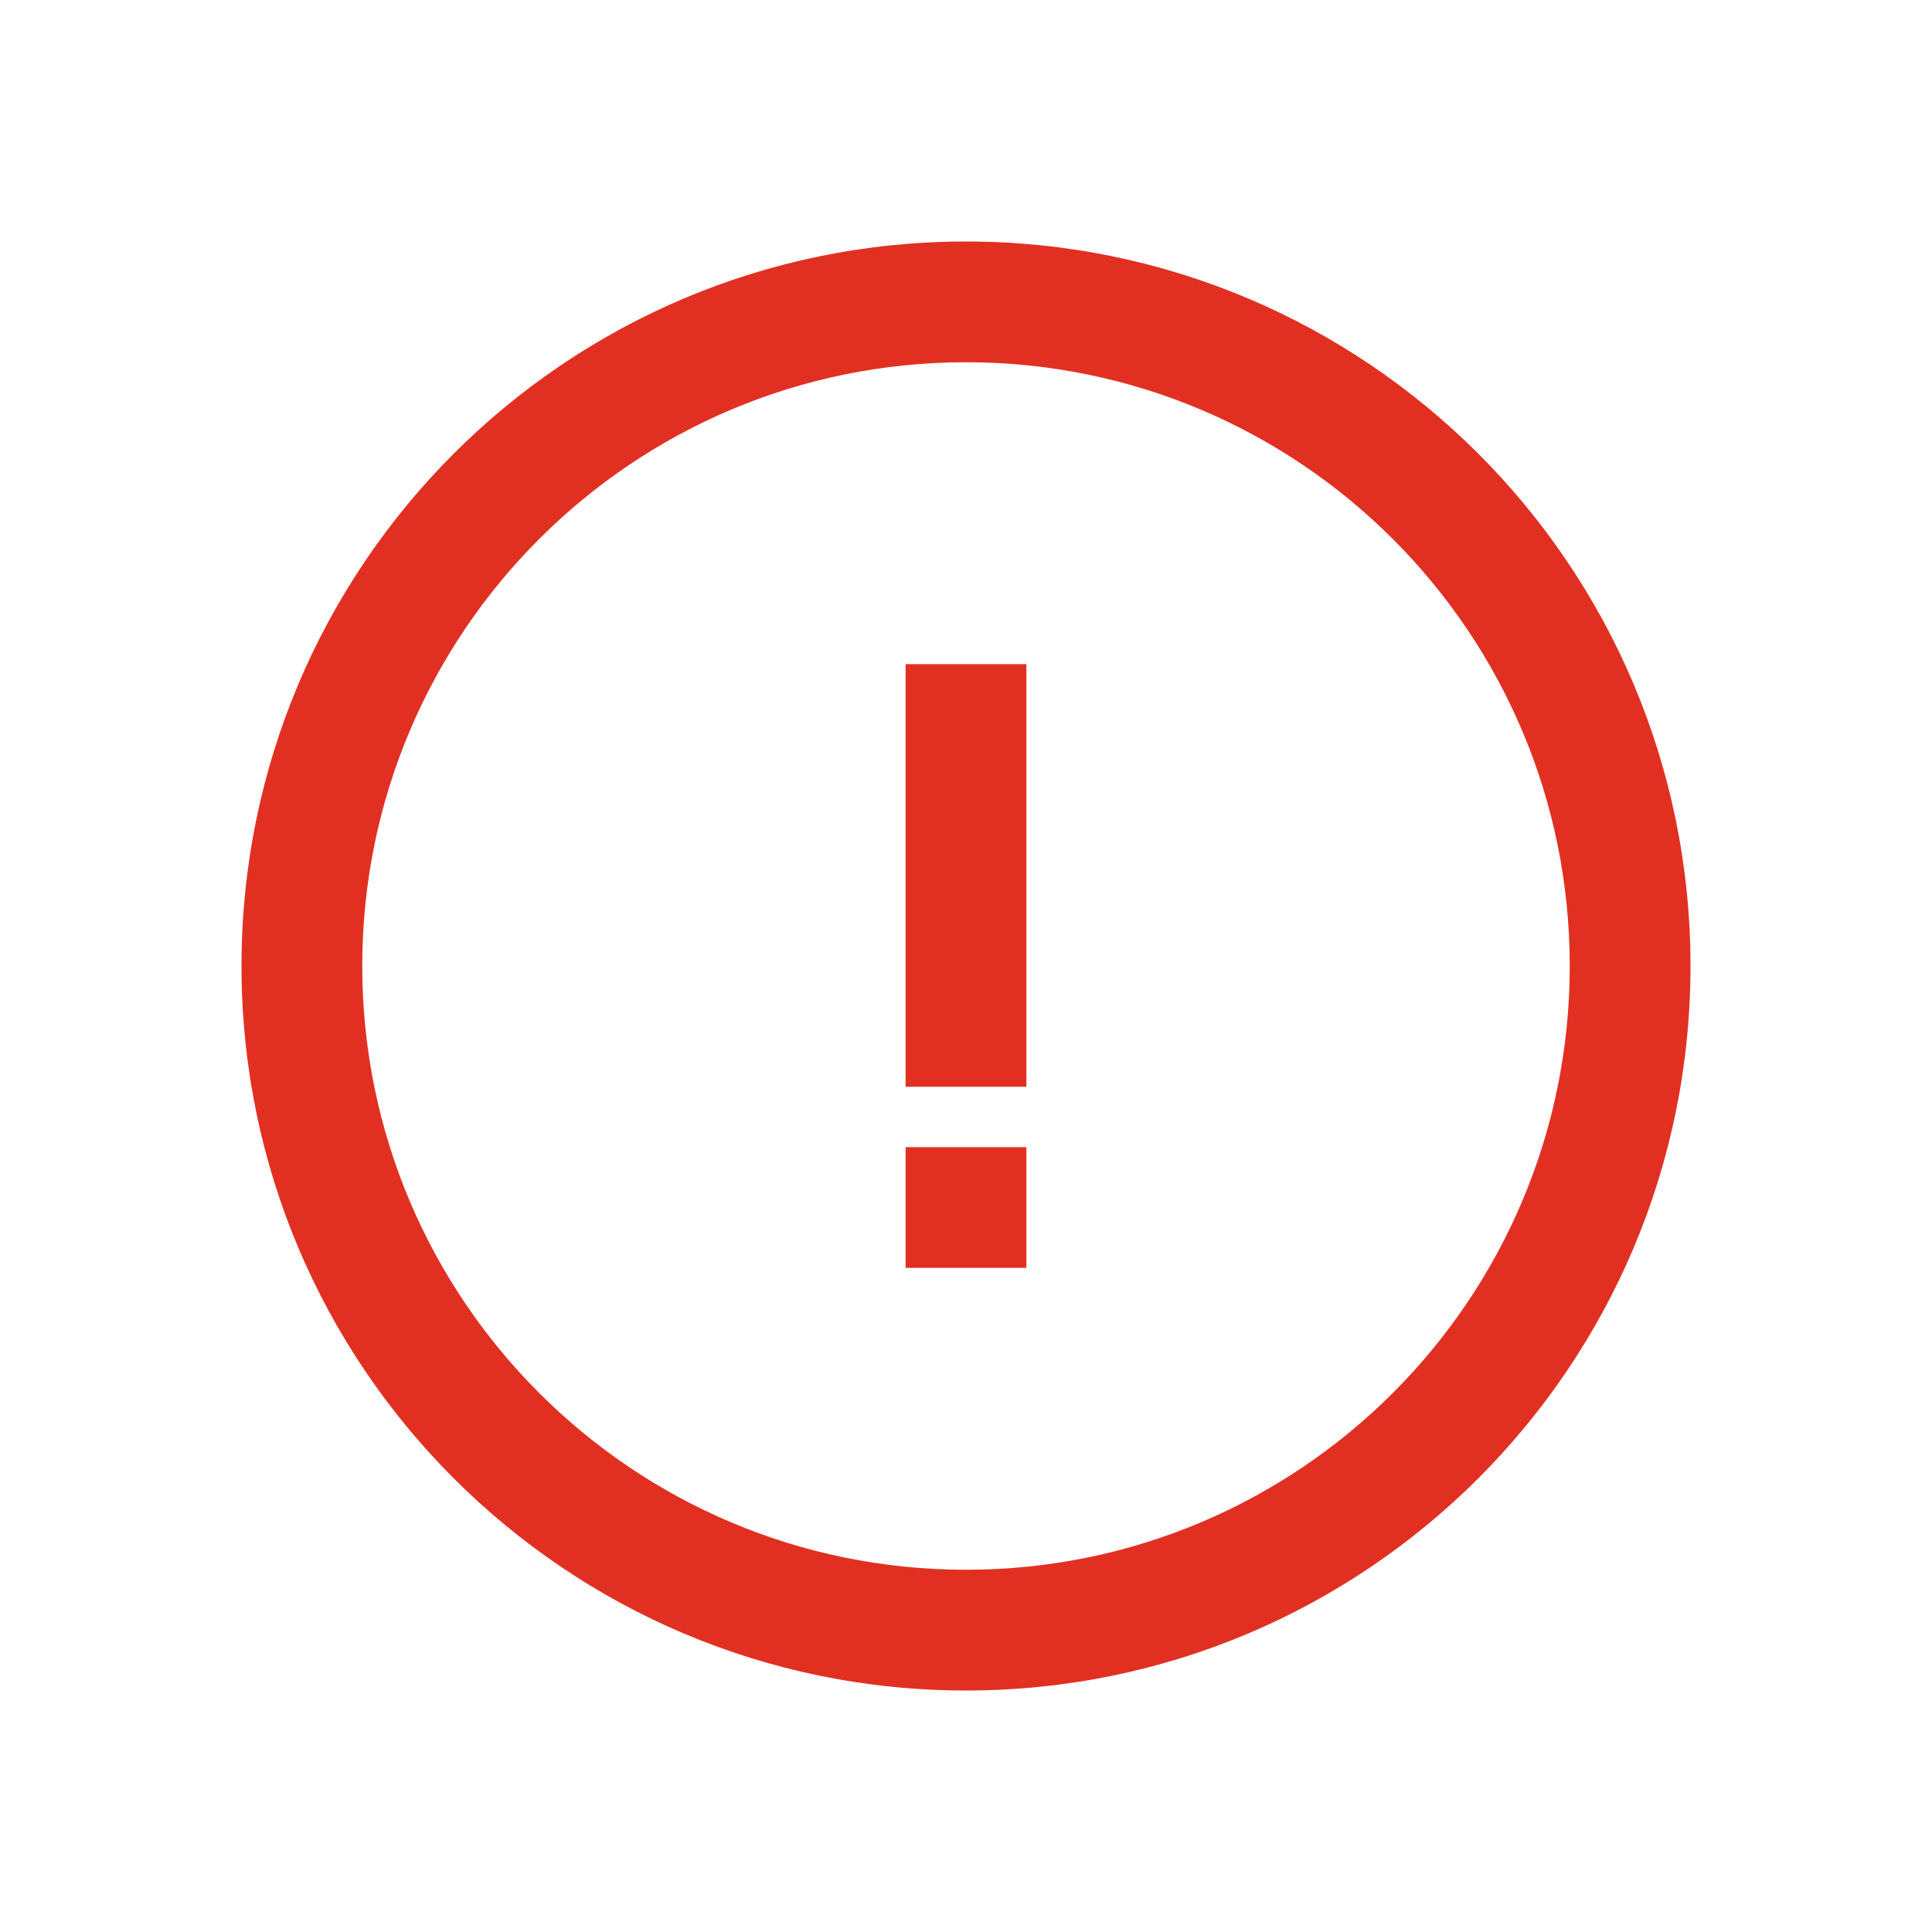
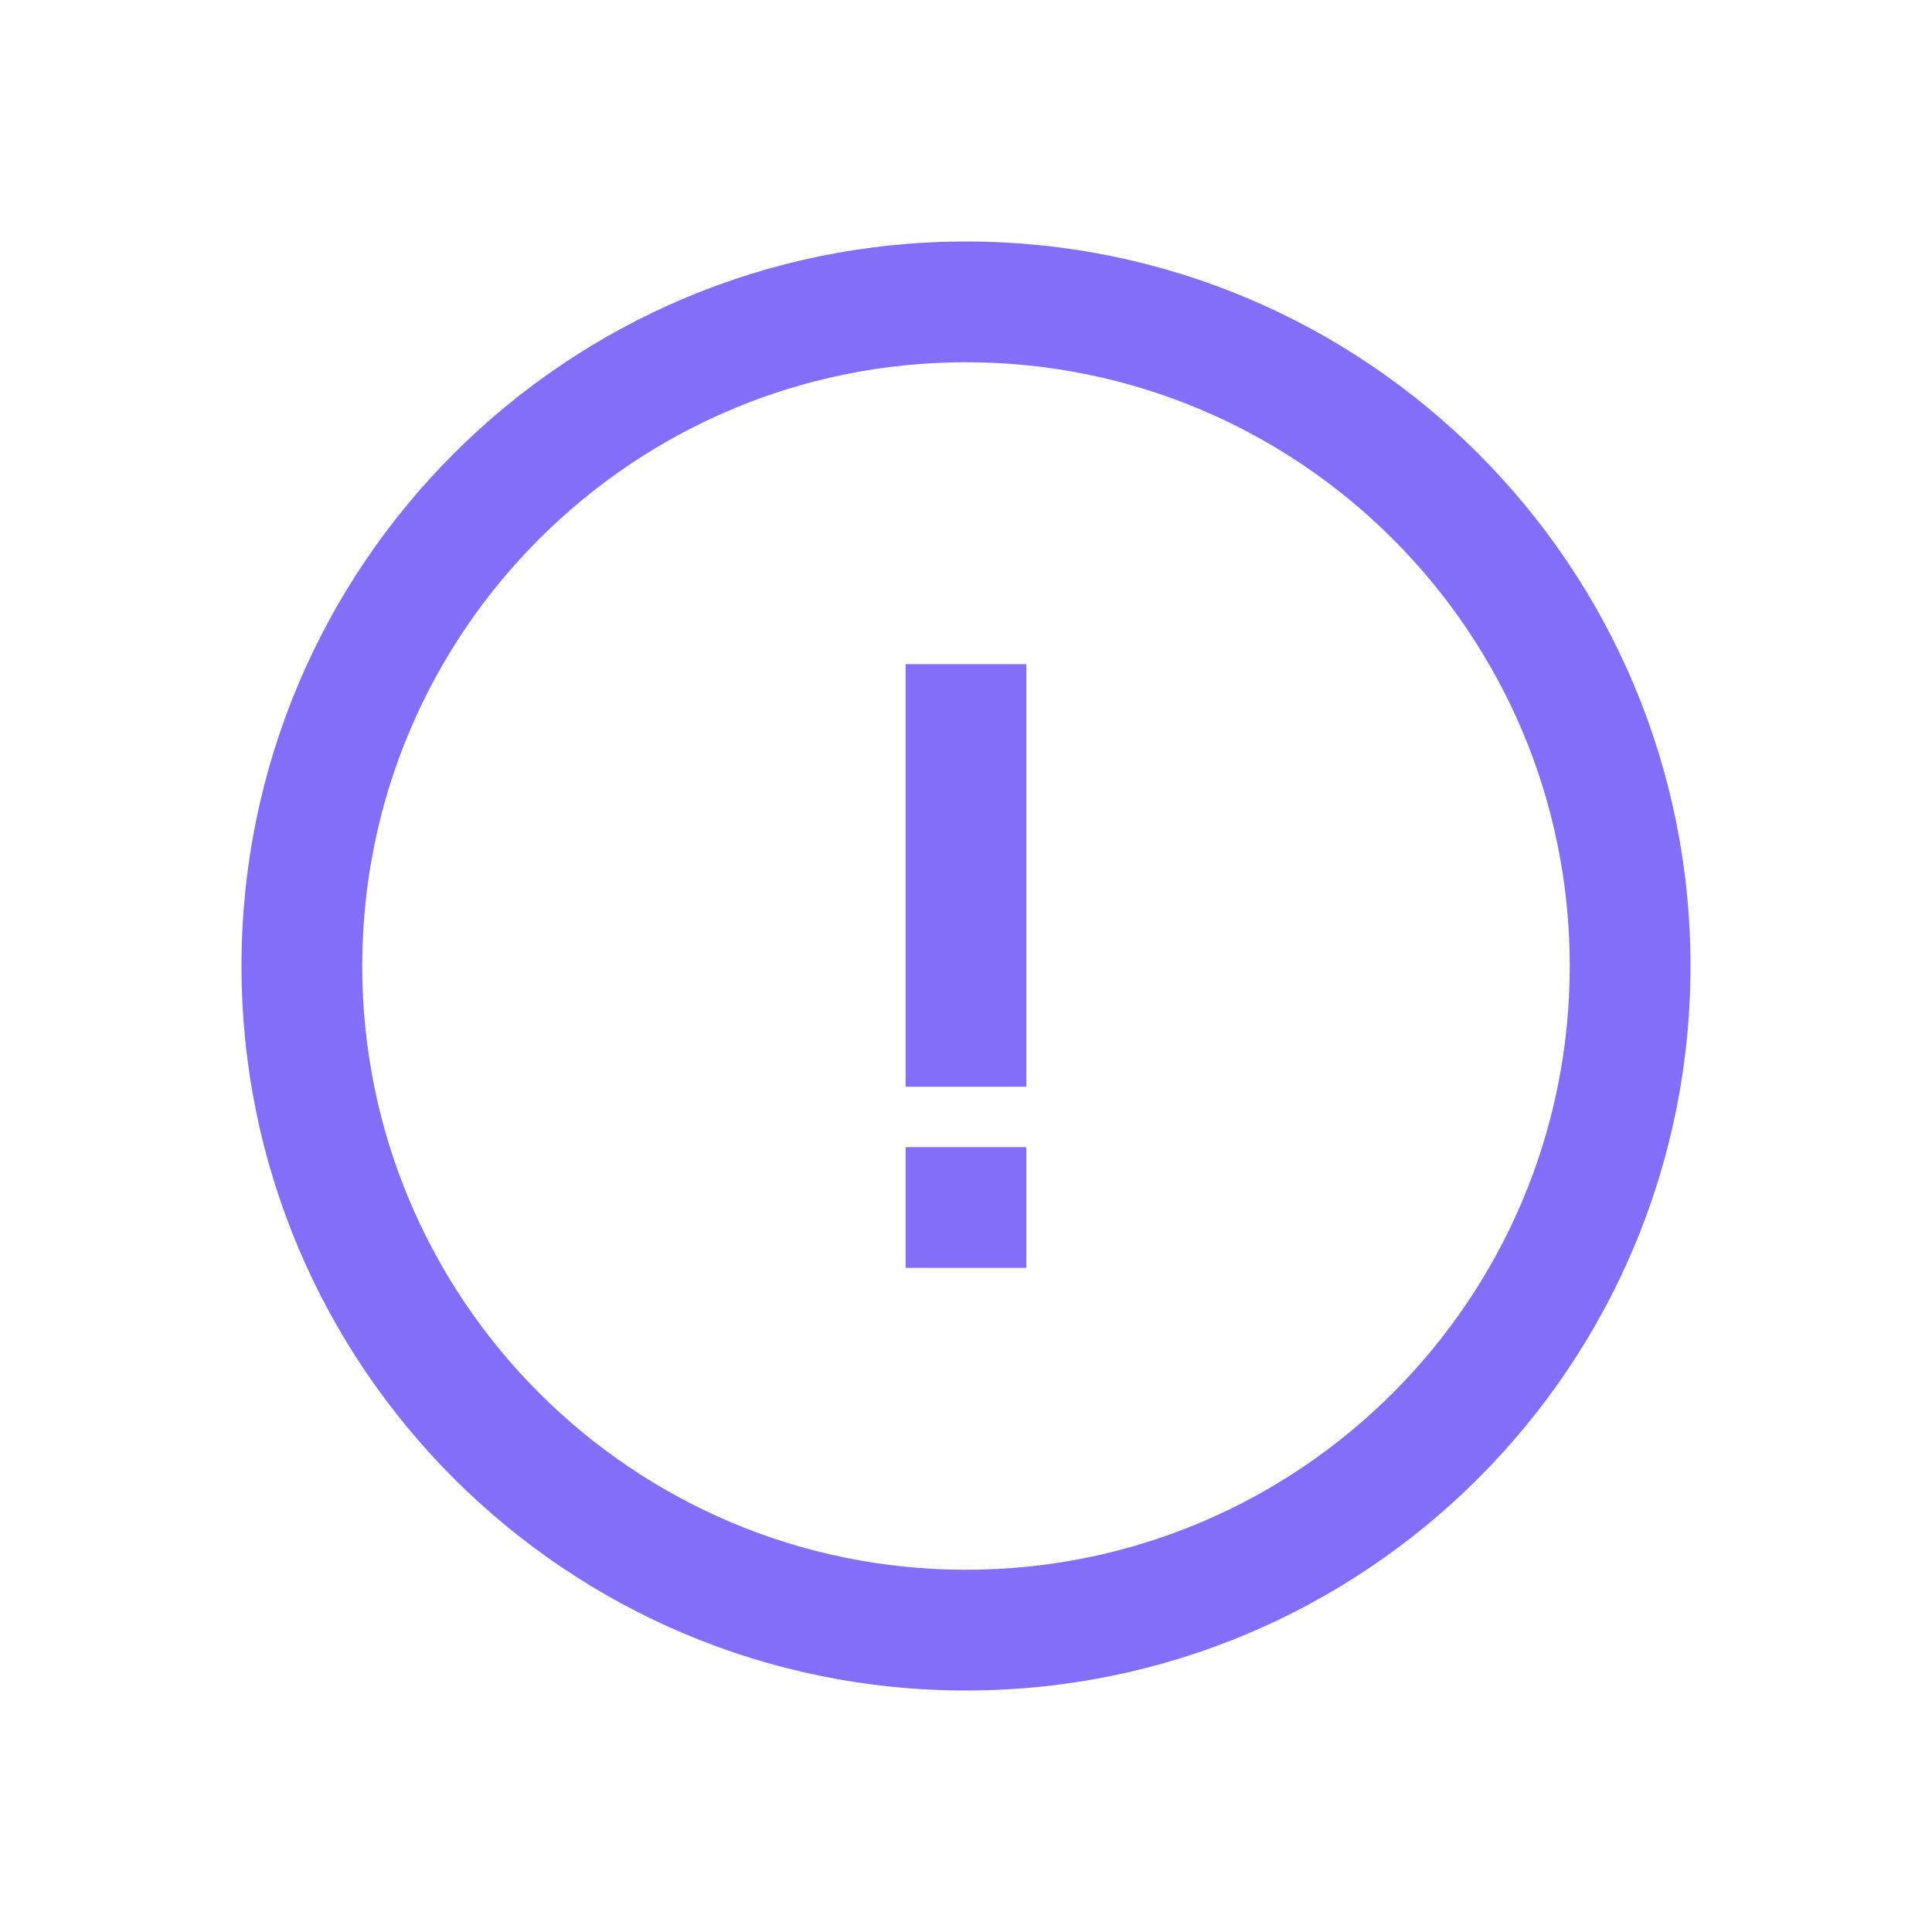
<svg xmlns="http://www.w3.org/2000/svg" width="800px" height="800px" viewBox="0 0 24 24" fill="none">
-   <path fill-rule="evenodd" clip-rule="evenodd" d="M19.5 12C19.5 16.142 16.142 19.5 12 19.5C7.858 19.5 4.5 16.142 4.5 12C4.5 7.858 7.858 4.5 12 4.5C16.142 4.5 19.5 7.858 19.5 12ZM21 12C21 16.971 16.971 21 12 21C7.029 21 3 16.971 3 12C3 7.029 7.029 3 12 3C16.971 3 21 7.029 21 12ZM11.25 13.5V8.25H12.75V13.5H11.25ZM11.25 15.75V14.25H12.75V15.75H11.25Z" fill="#e13022" />
+   <path fill-rule="evenodd" clip-rule="evenodd" d="M19.5 12C19.5 16.142 16.142 19.5 12 19.5C7.858 19.5 4.5 16.142 4.5 12C4.5 7.858 7.858 4.5 12 4.5C16.142 4.5 19.5 7.858 19.5 12ZM21 12C21 16.971 16.971 21 12 21C7.029 21 3 16.971 3 12C3 7.029 7.029 3 12 3C16.971 3 21 7.029 21 12ZM11.25 13.5V8.25H12.75V13.5H11.25ZM11.25 15.75V14.25H12.75V15.75H11.25Z" fill="#836ef9" />
</svg>
